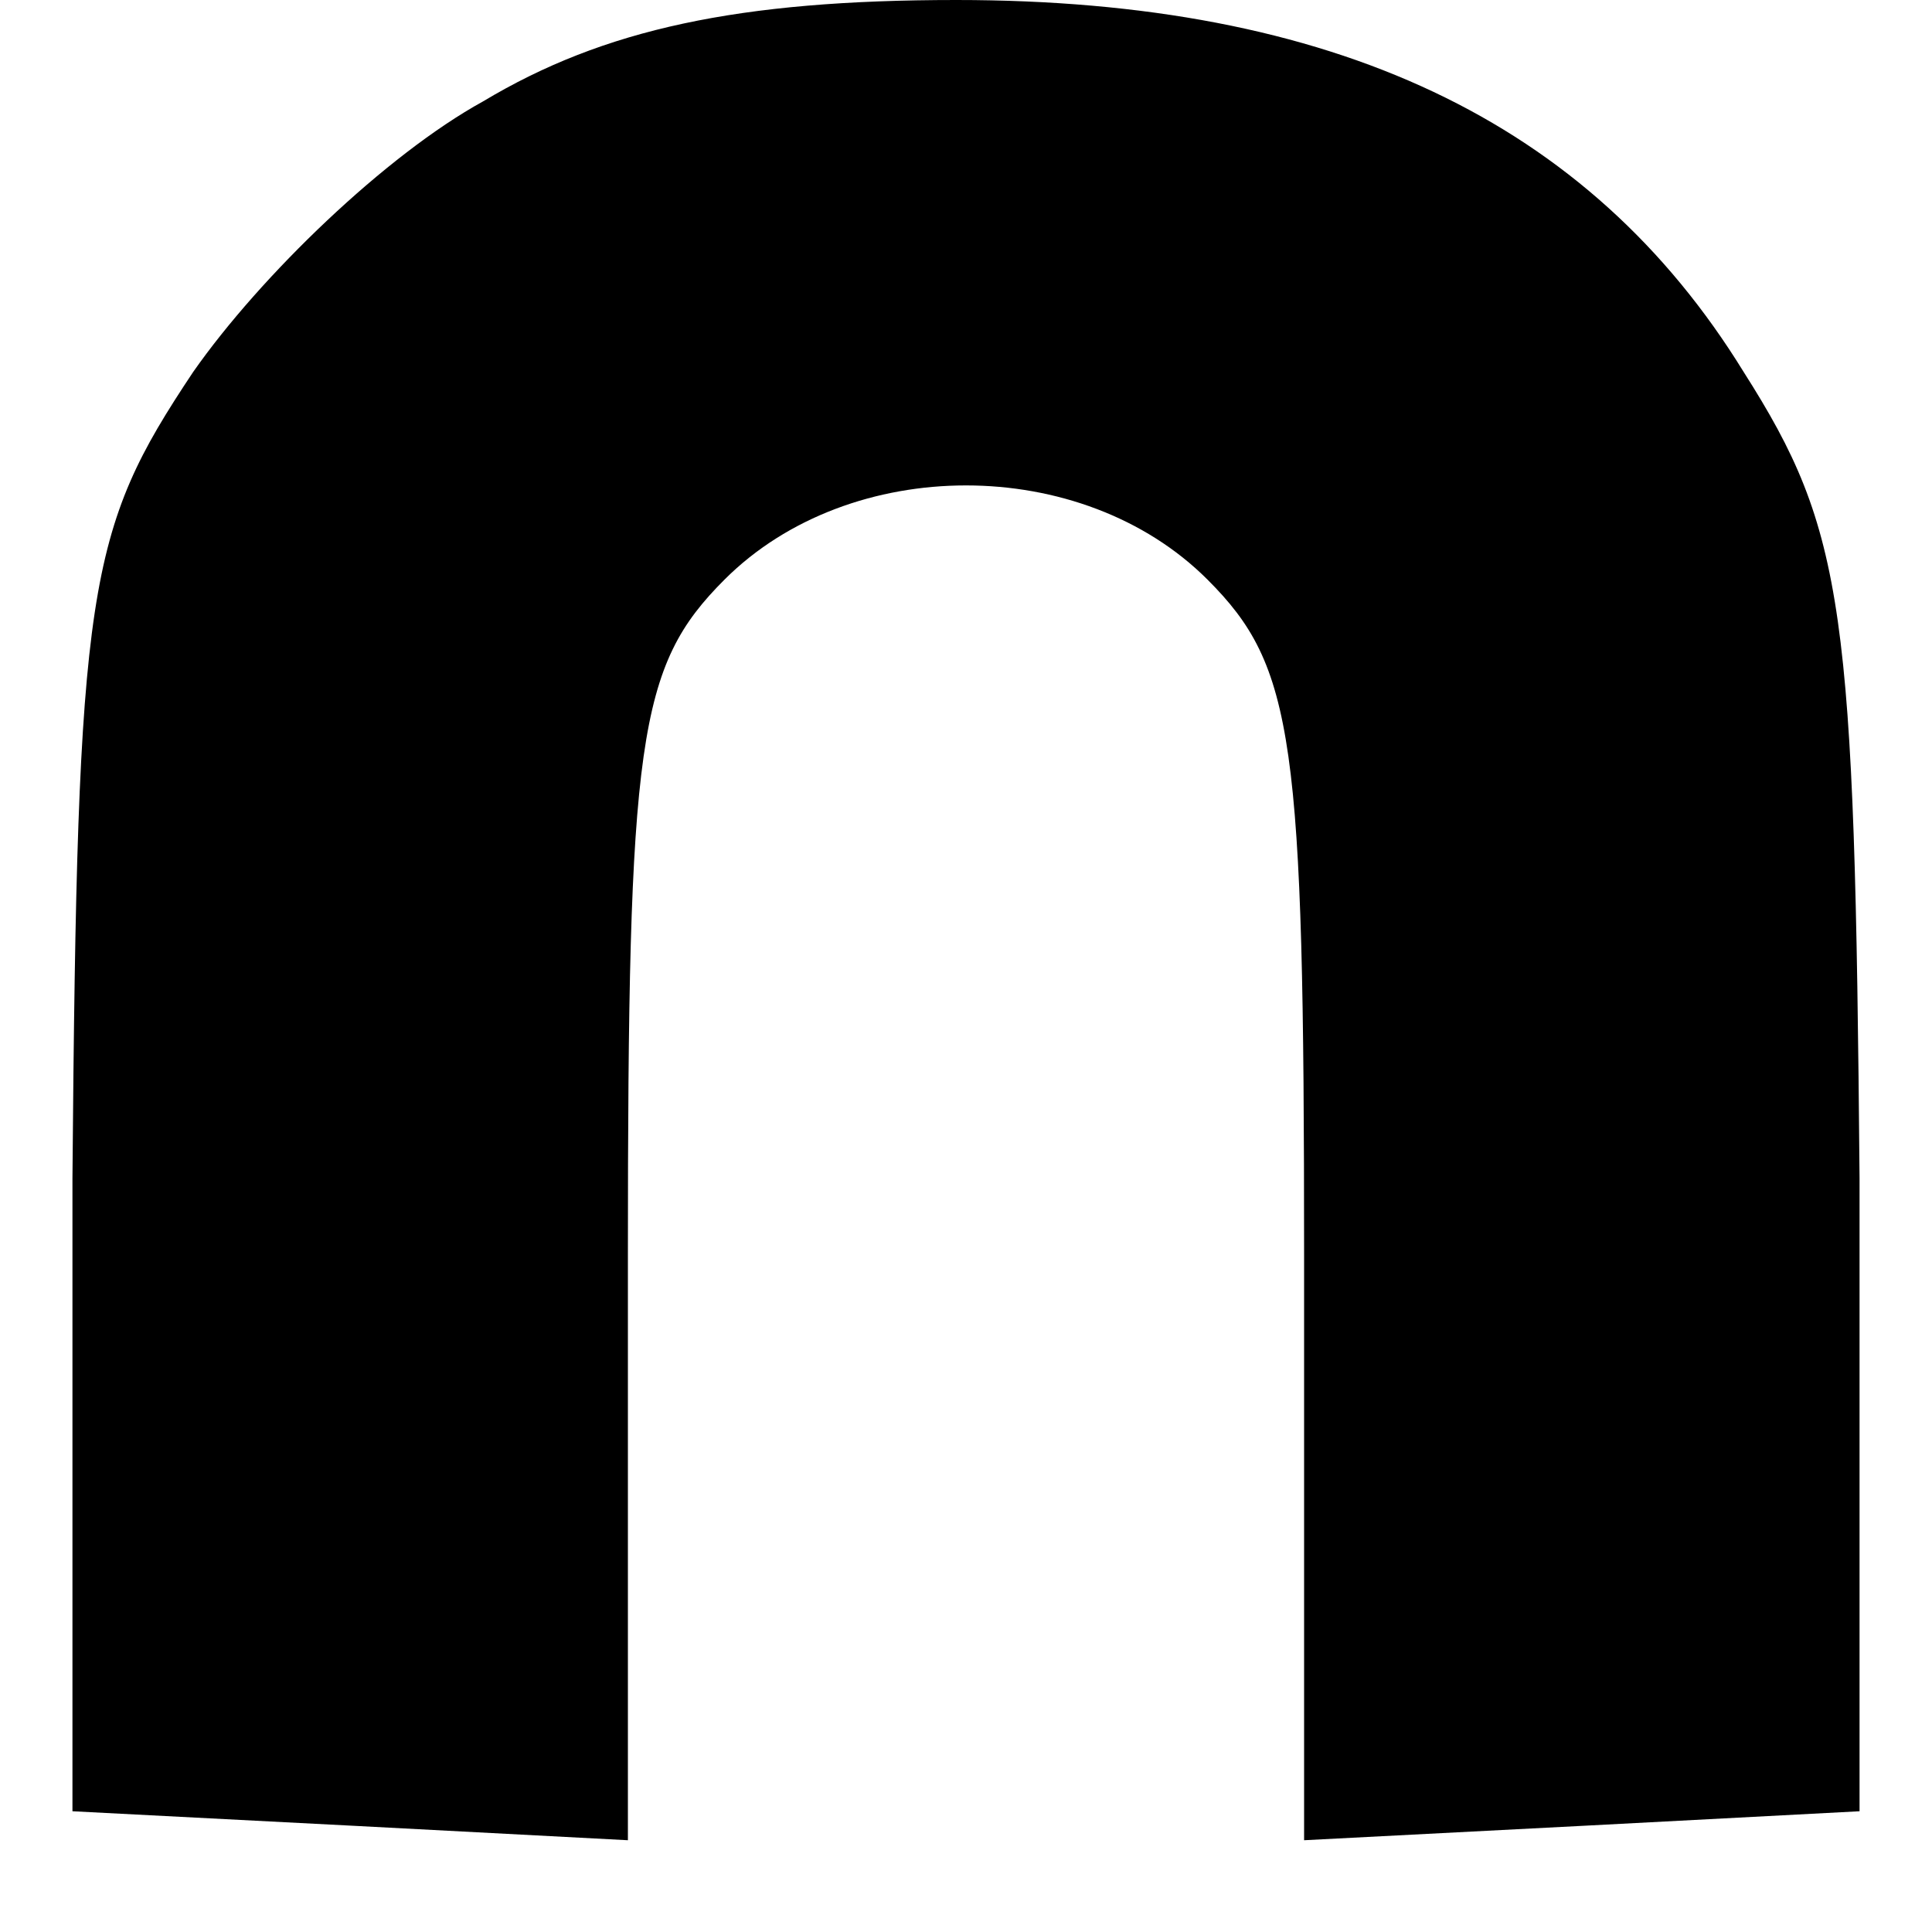
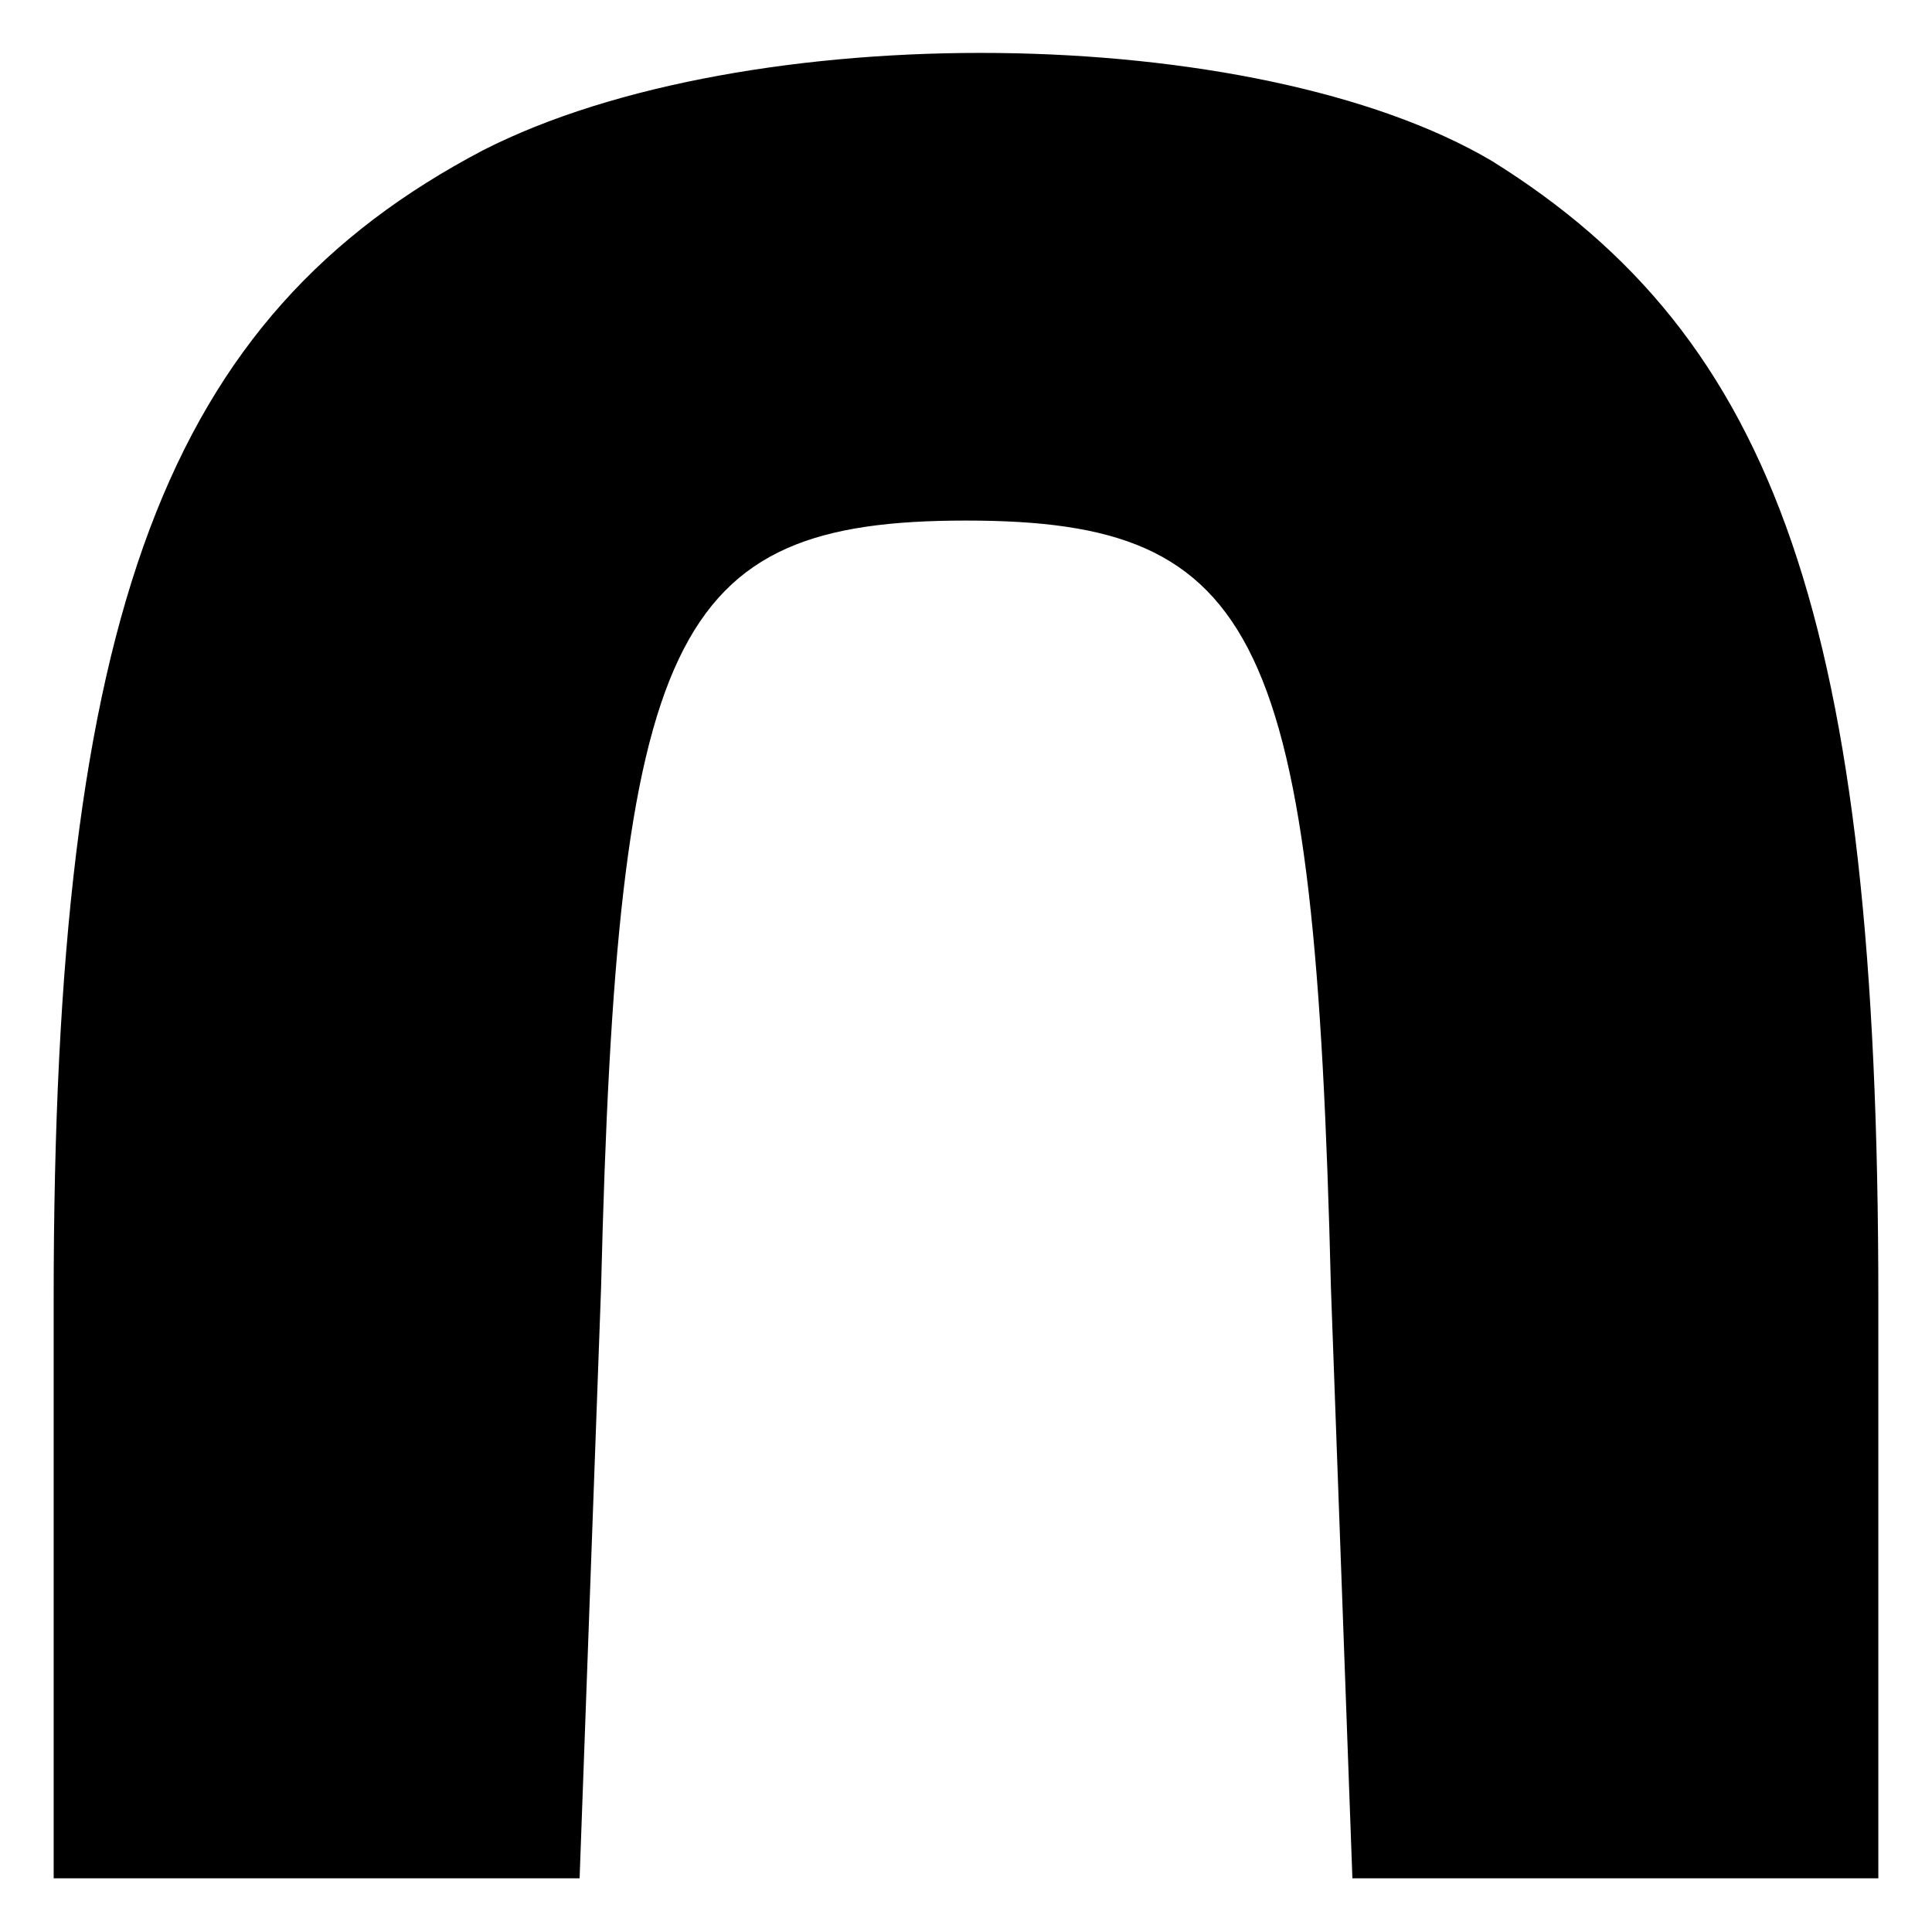
- <svg xmlns="http://www.w3.org/2000/svg" version="1.0" width="40pt" height="40pt" viewBox="0 0 40 40" preserveAspectRatio="xMidYMid meet">
-   <g transform="translate(0,40) scale(0.1,-0.1)" fill="#000000" stroke="none">
-     <path d="M100 379 c-20 -11 -46 -36 -60 -56 -22 -33 -24 -44 -25 -167 l0 -131 58 -3 57 -3 0 121 c0 107 2 122 20 140 26 26 74 26 100 0 18 -18 20 -33 20 -140 l0 -121 58 3 57 3 0 131 c-1 118 -3 134 -24 167 -32 52 -85 77 -163 77 -45 0 -73 -6 -98 -21z" />
+ <svg xmlns="http://www.w3.org/2000/svg" version="1.0" width="36pt" height="36pt" viewBox="0 0 36 36" preserveAspectRatio="xMidYMid meet">
+   <g transform="translate(0,36) scale(0.1,-0.1)" fill="#000000" stroke="none">
+     <path d="M90 332 c-59 -31 -80 -86 -80 -214 l0 -108 49 0 49 0 4 110 c3 122 13 143 68 143 55 0 65 -21 68 -143 l4 -110 49 0 49 0 0 108 c0 126 -19 179 -72 212 -44 26 -139 27 -188 2z" />
  </g>
</svg>
